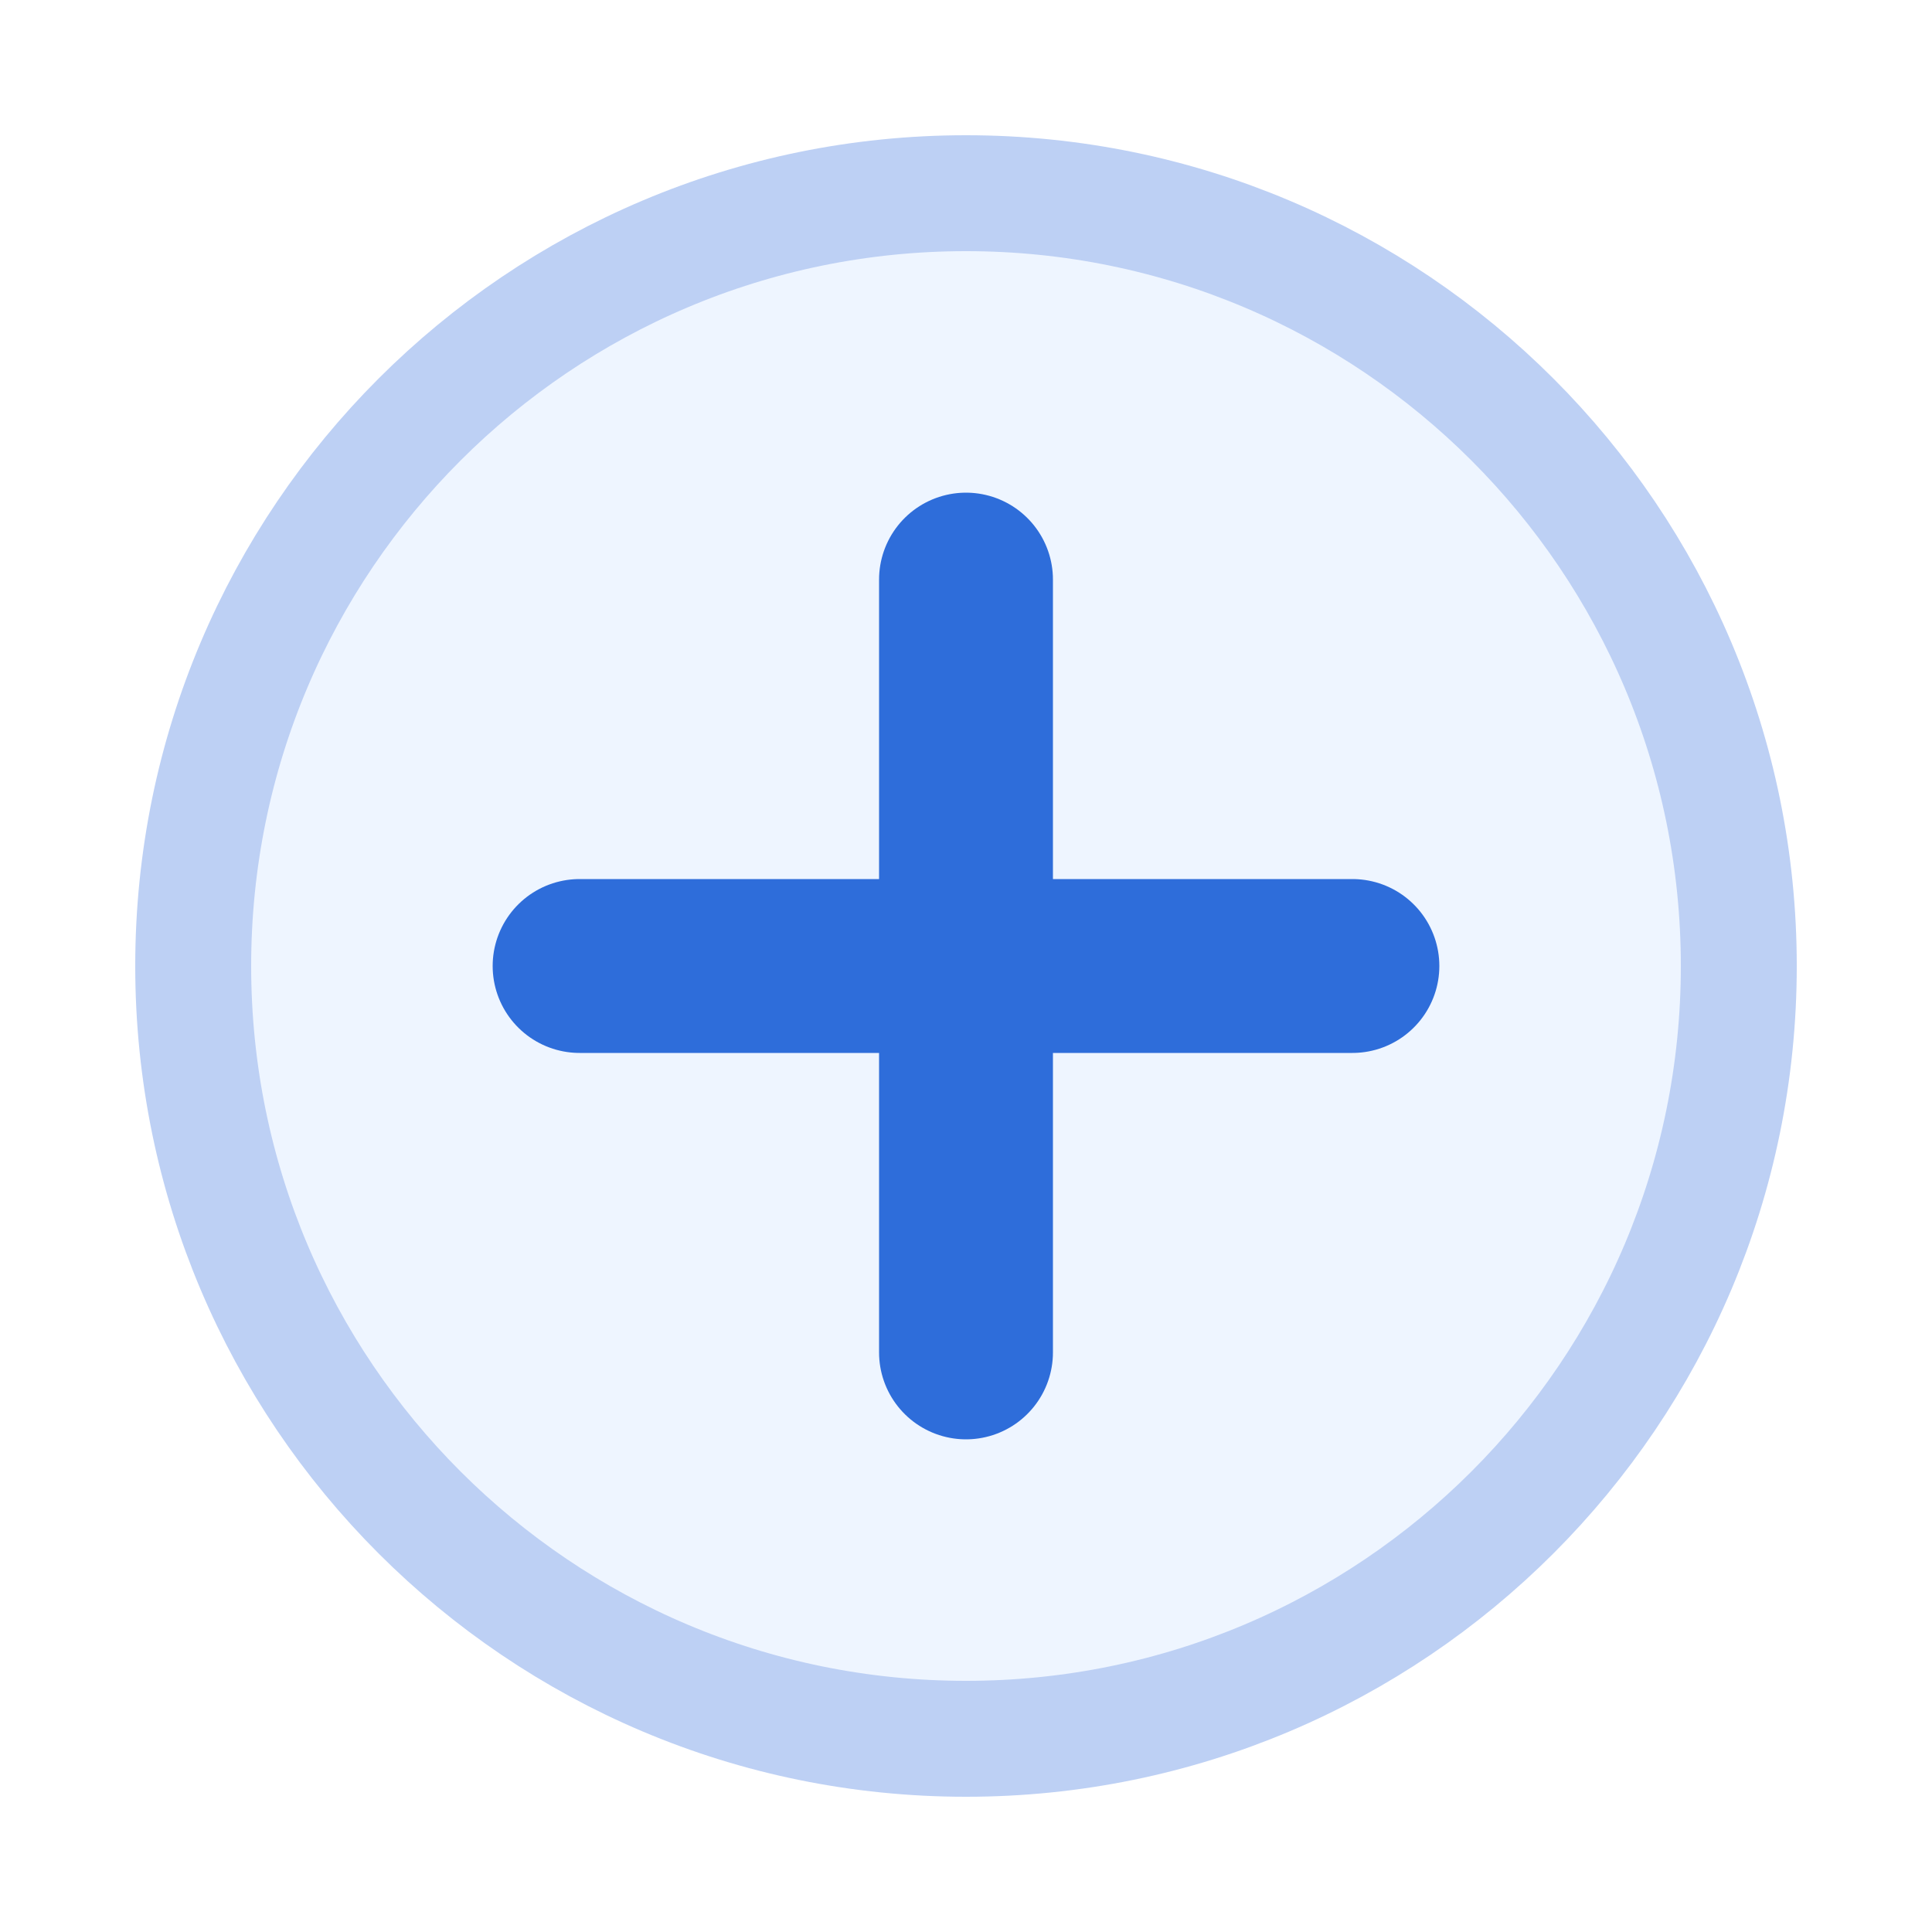
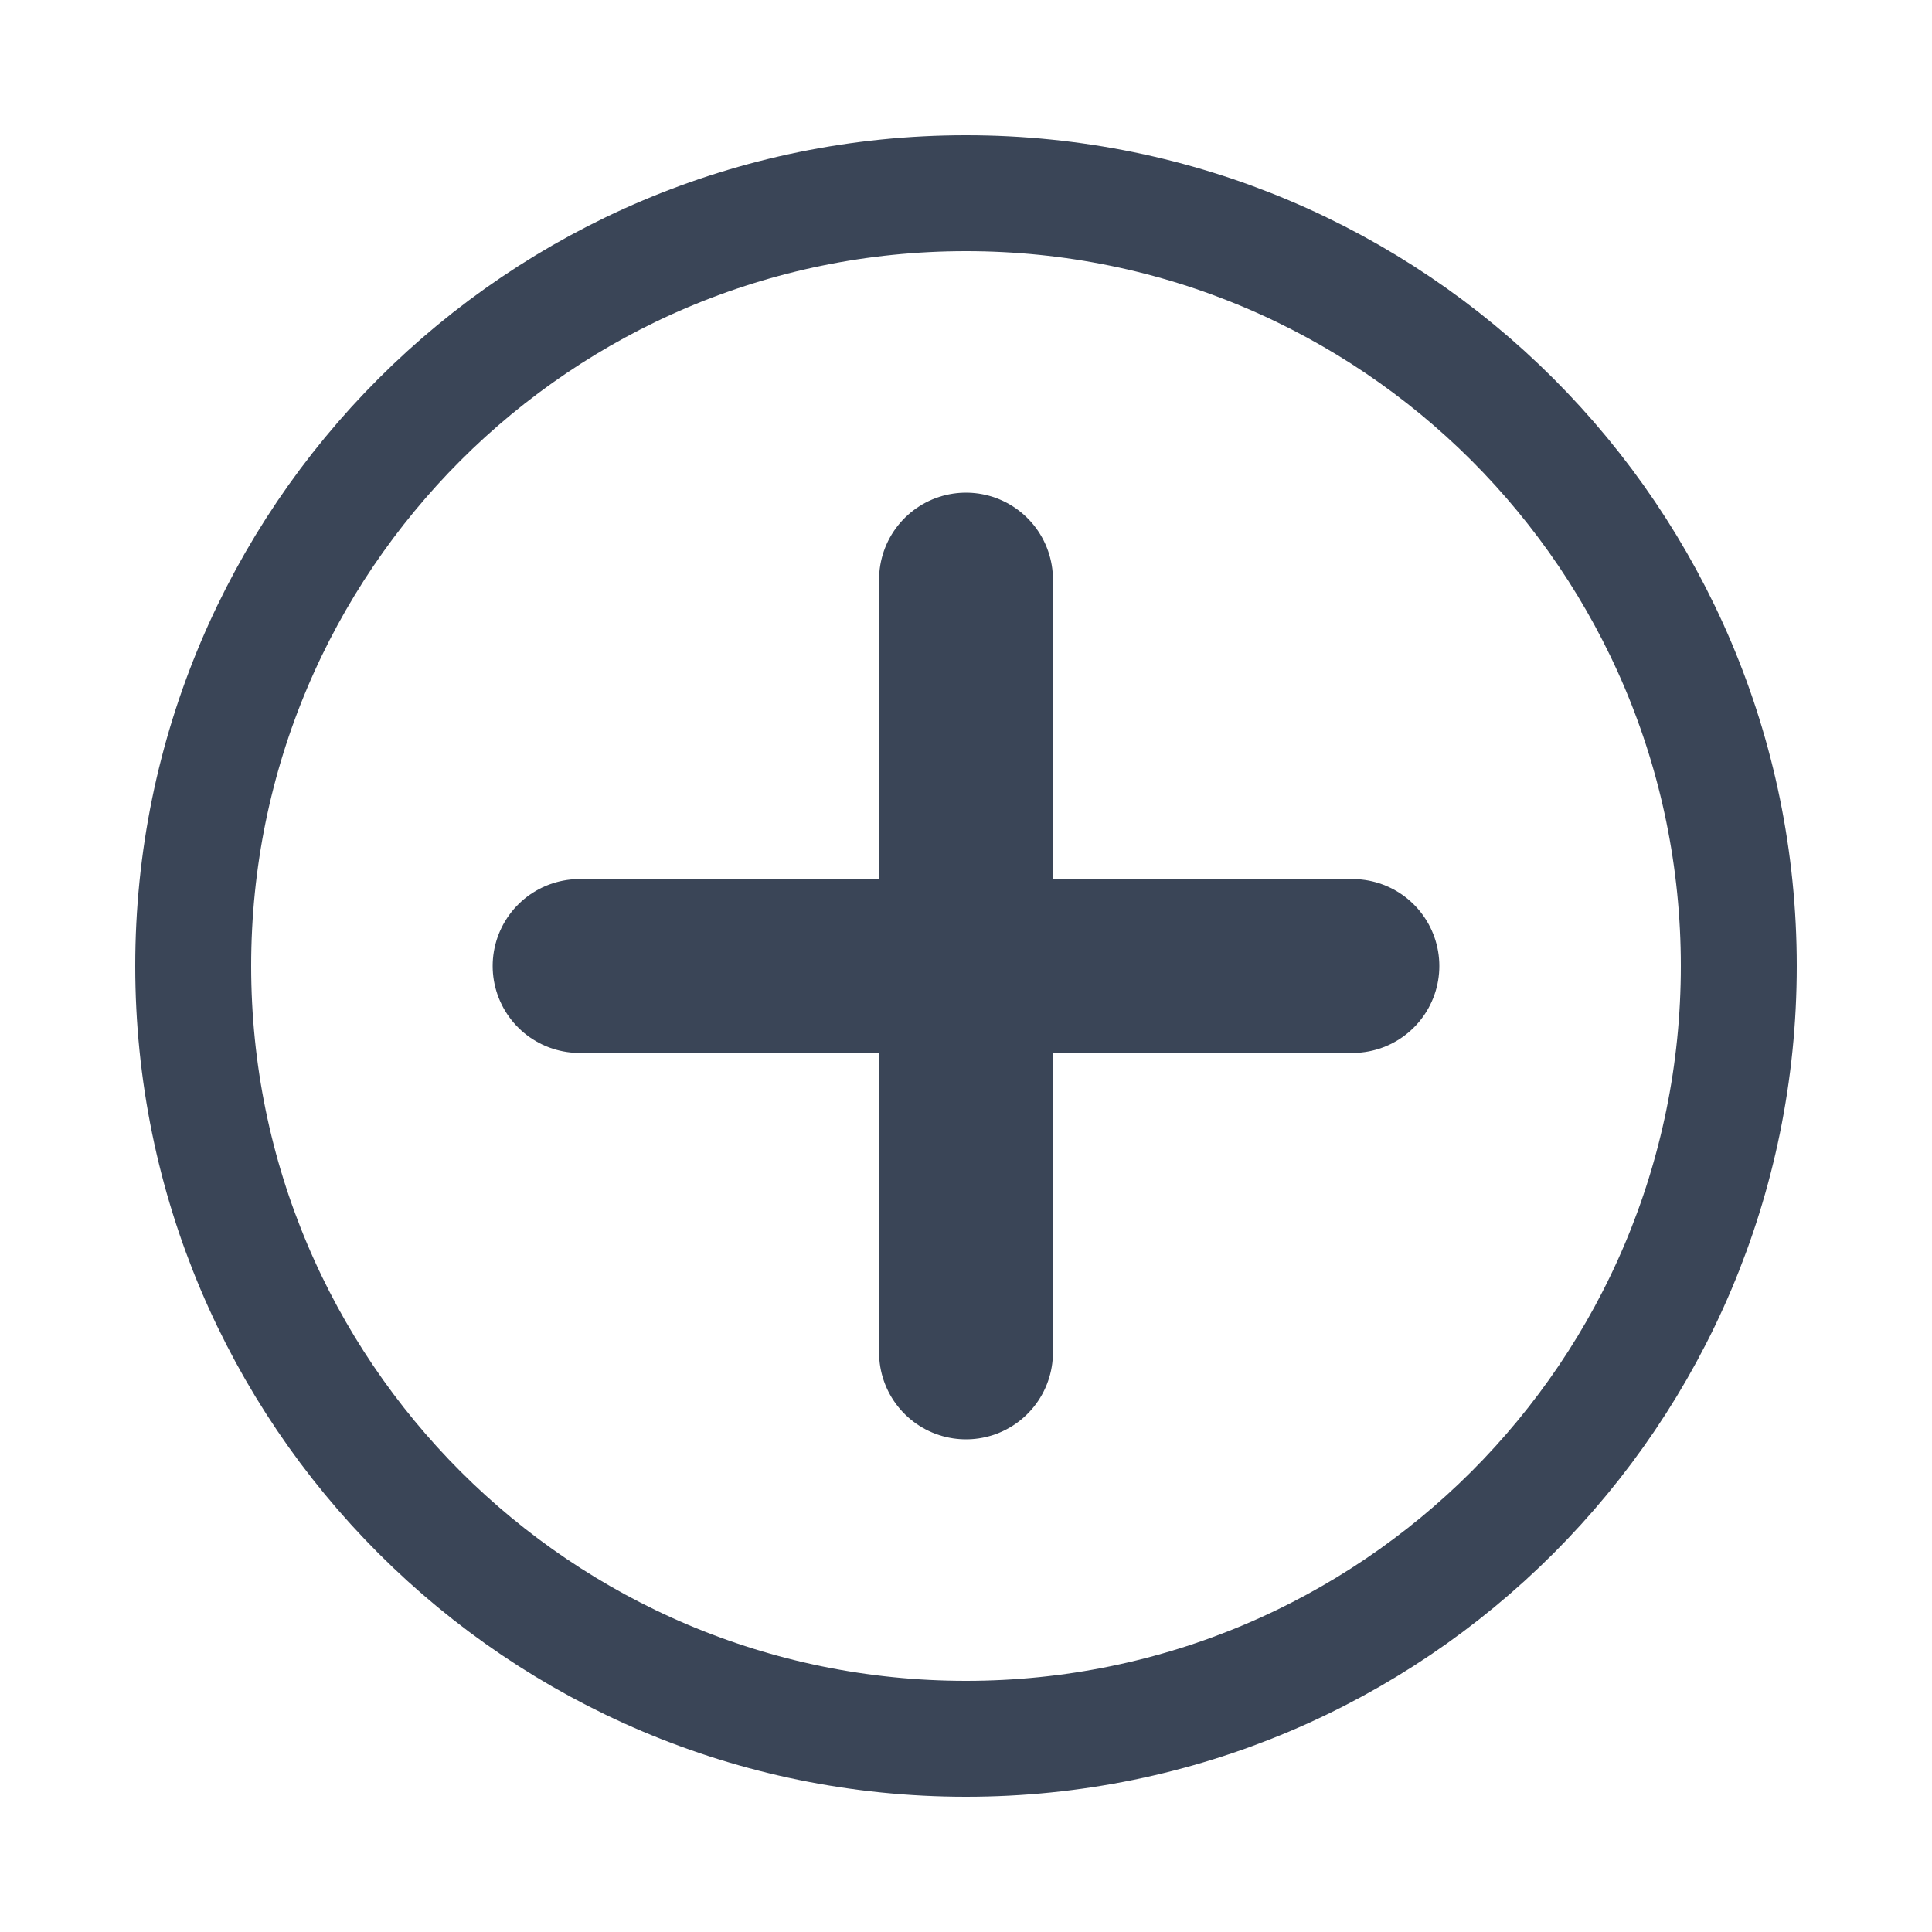
<svg xmlns="http://www.w3.org/2000/svg" width="20" height="20" viewBox="0 0 20 20">
-   <circle cx="10" cy="10" r="8" fill="#EEF5FF" stroke="#BDD0F4" stroke-width="1.2" />
-   <path d="M10 6v8M6 10h8" fill="none" stroke="#2E6DDA" stroke-linecap="round" stroke-width="1.8" />
+   <circle cx="10" cy="10" r="8" fill="none" stroke="#3A4557" stroke-width="1.2" />
+   <path d="M10 6v8M6 10h8" fill="none" stroke="#3A4557" stroke-linecap="round" stroke-width="1.8" />
</svg>
